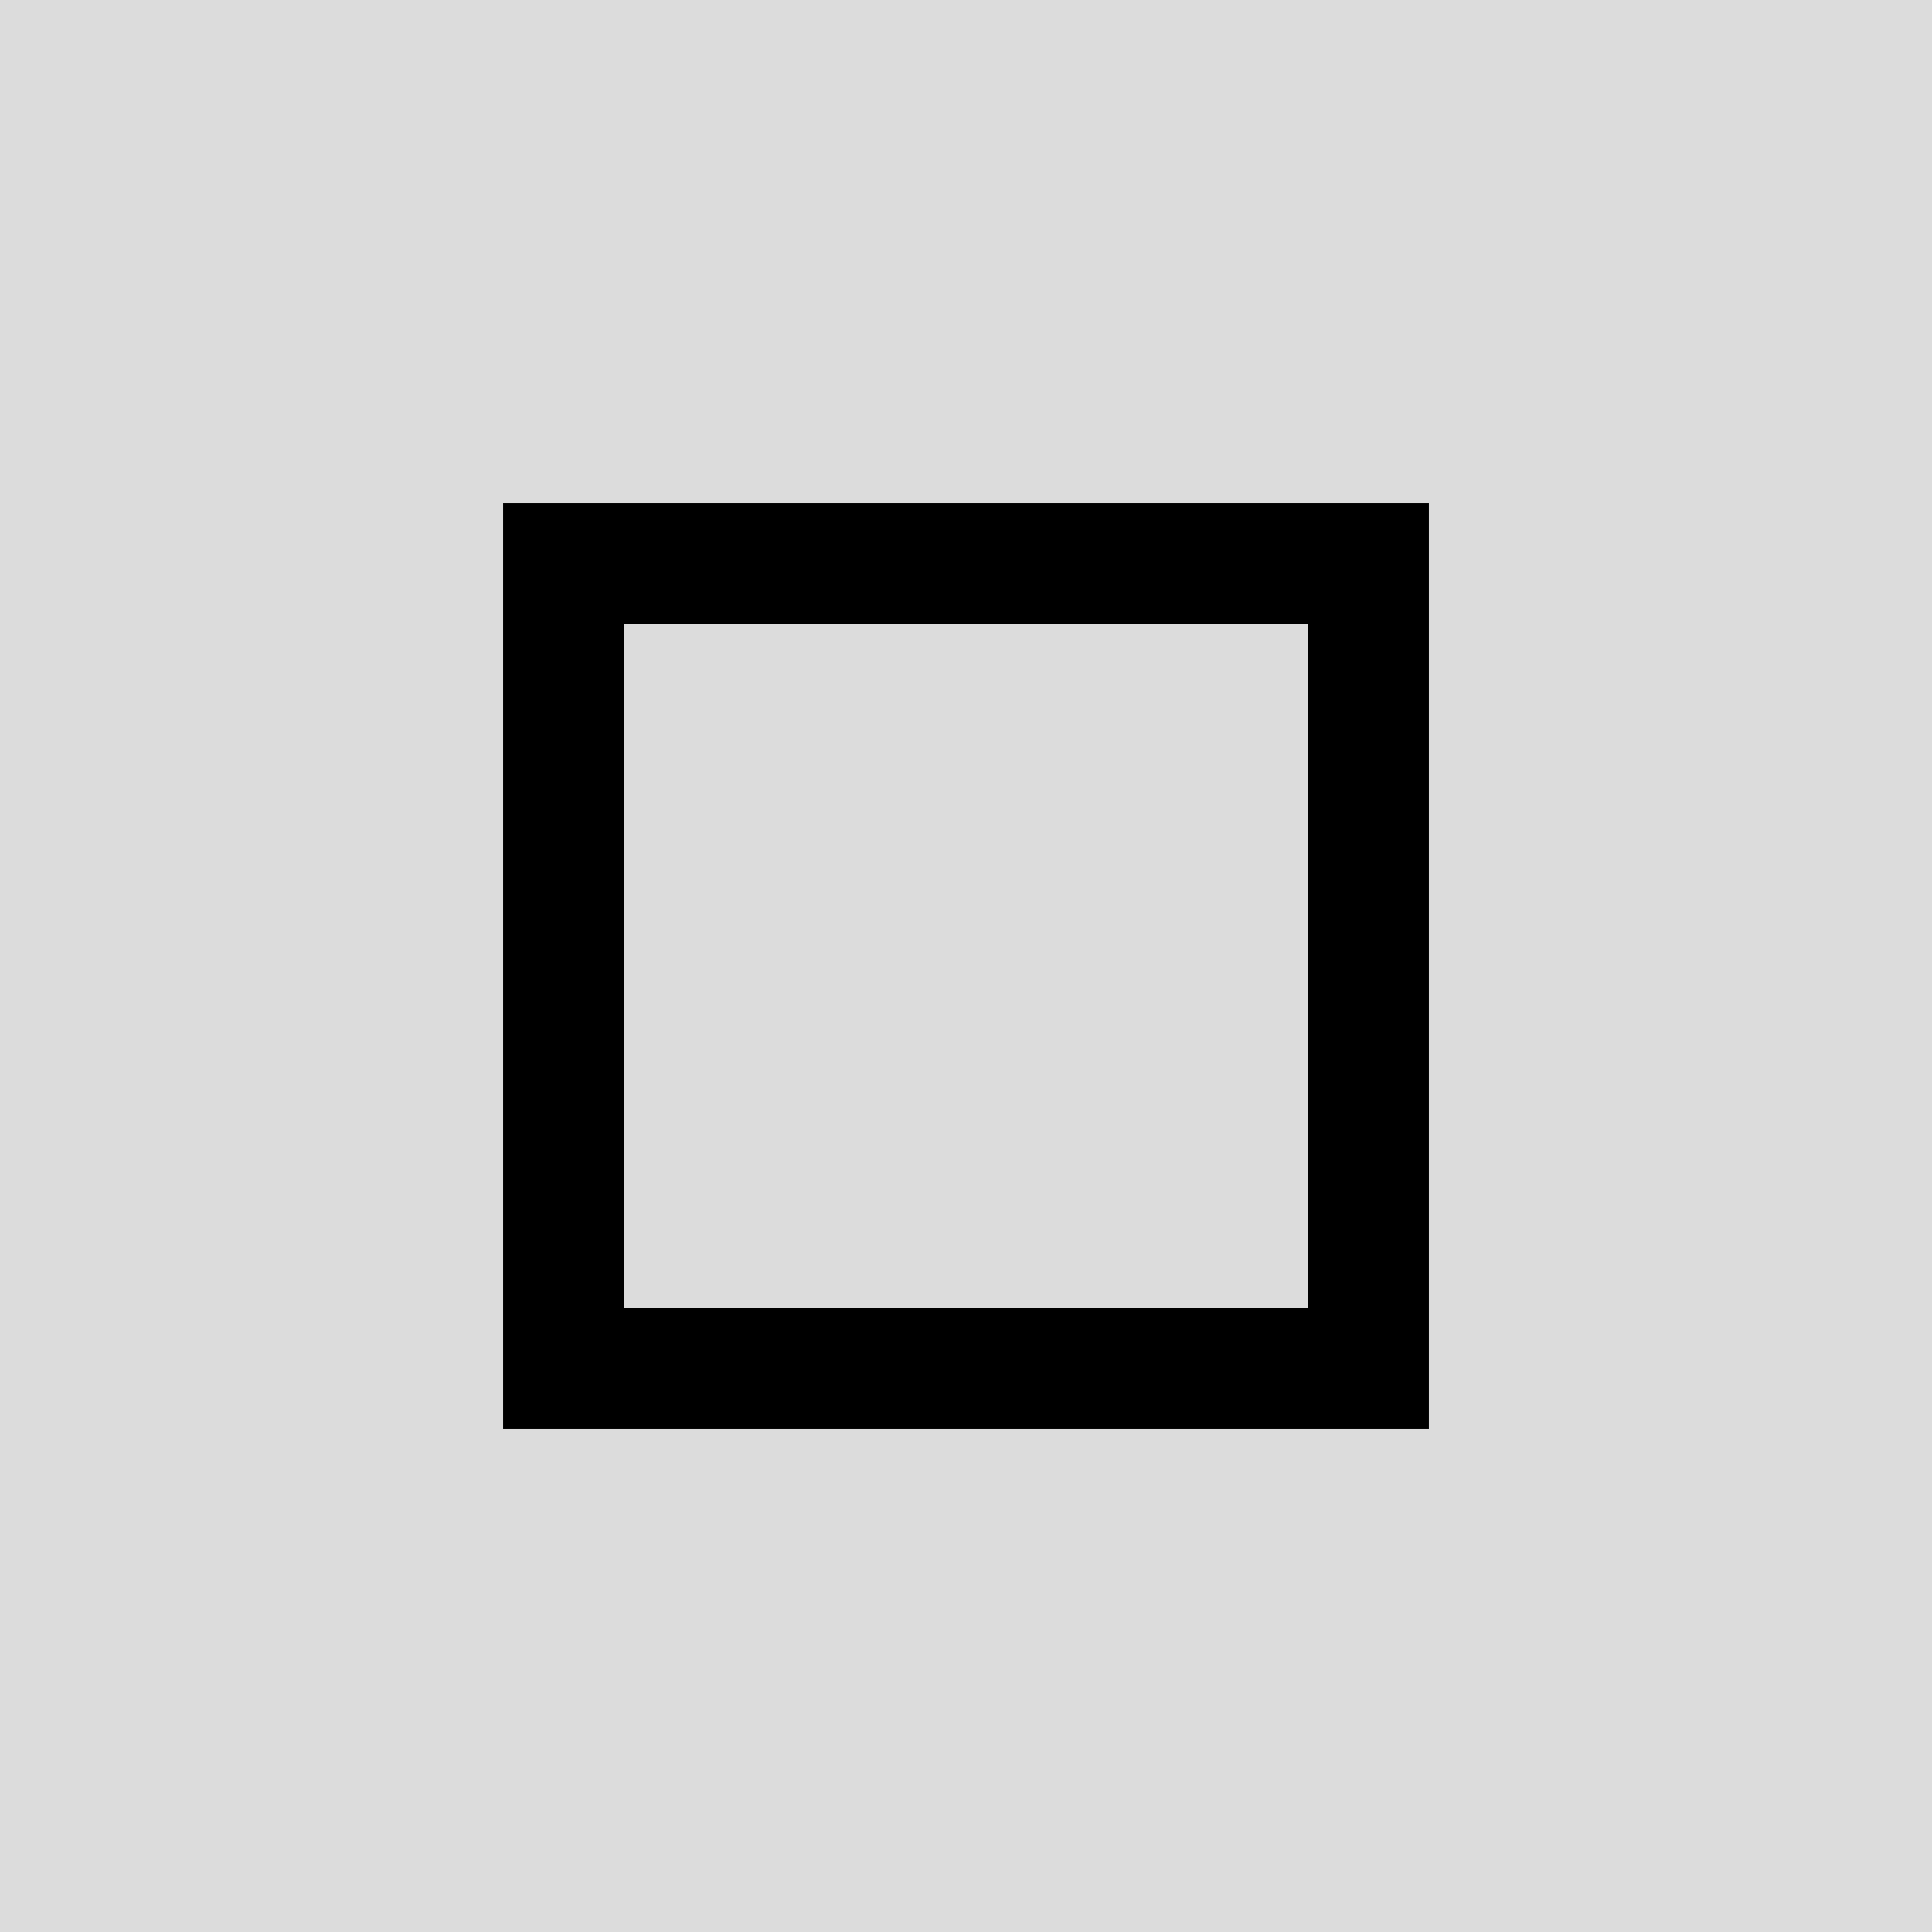
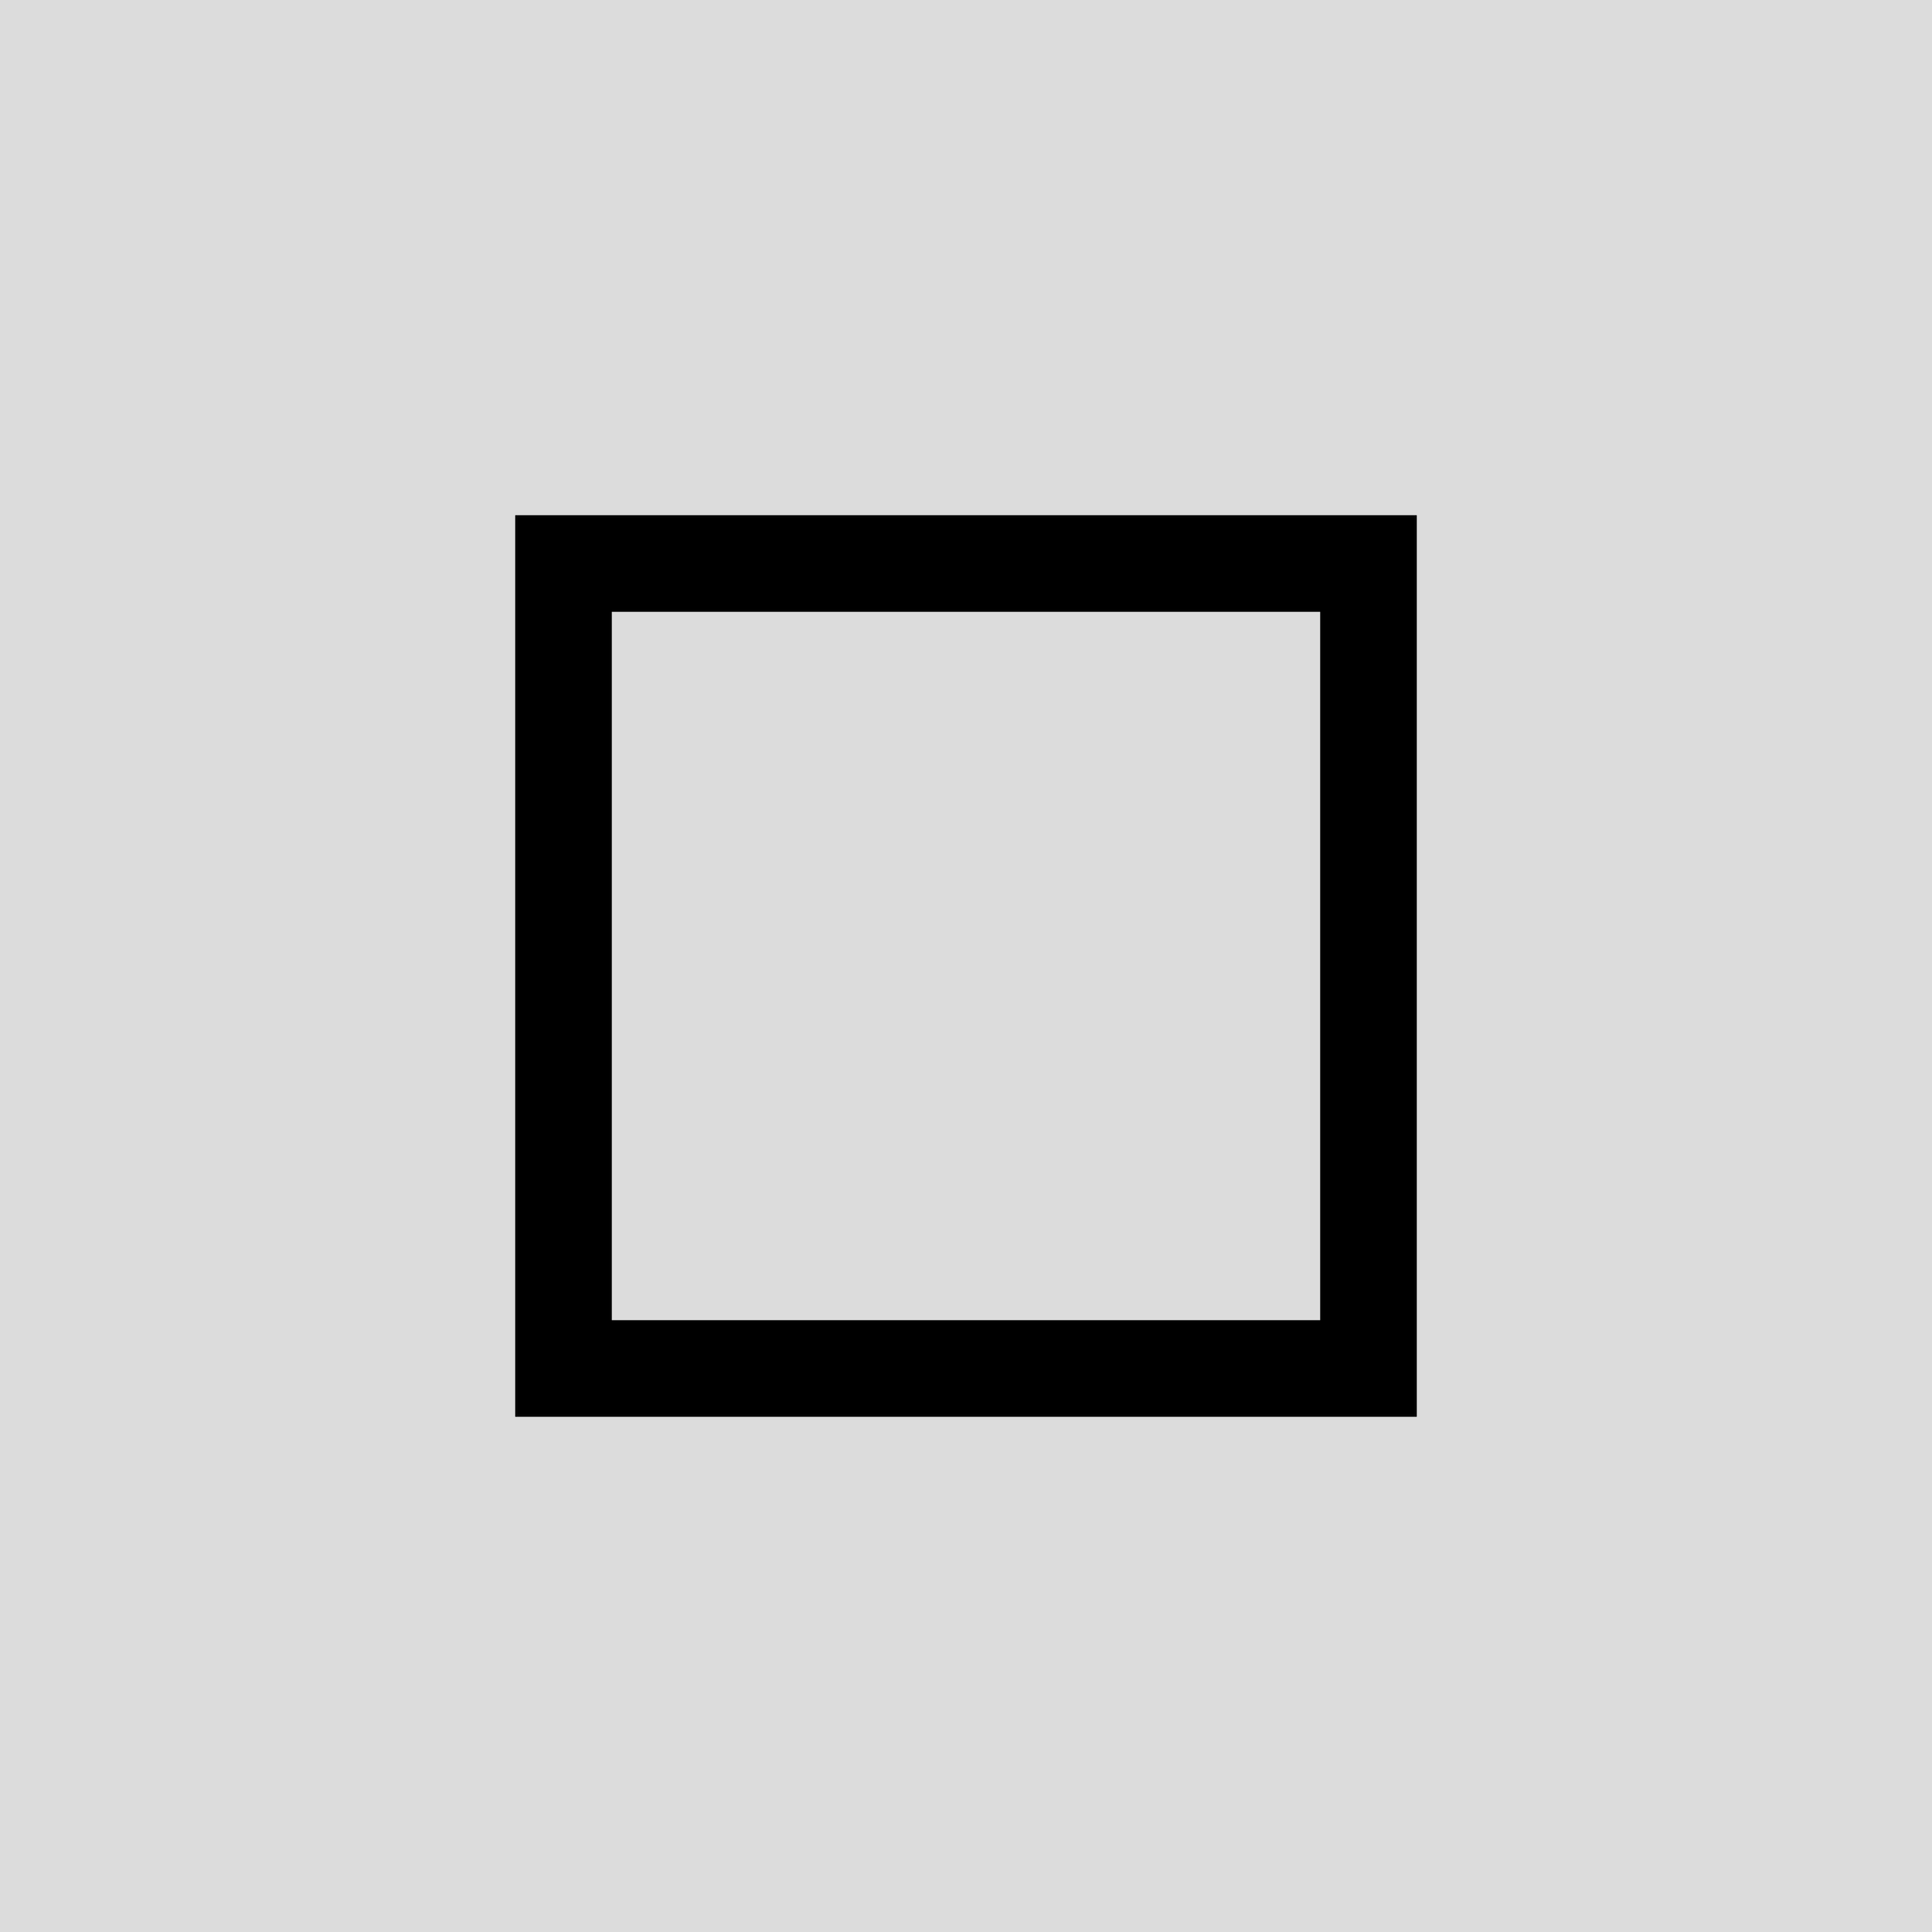
<svg xmlns="http://www.w3.org/2000/svg" width="24" height="24" viewBox="0 0 24 24">
  <rect width="24" height="24" fill="currentColor" fill-opacity="0.14" />
-   <rect x="7" y="7" width="10" height="10" rx="0" fill="none" stroke="currentColor" stroke-width="1.5" />
+   <rect x="7" y="7" width="10" height="10" fill="none" stroke="currentColor" stroke-width="1.2" />
</svg>
